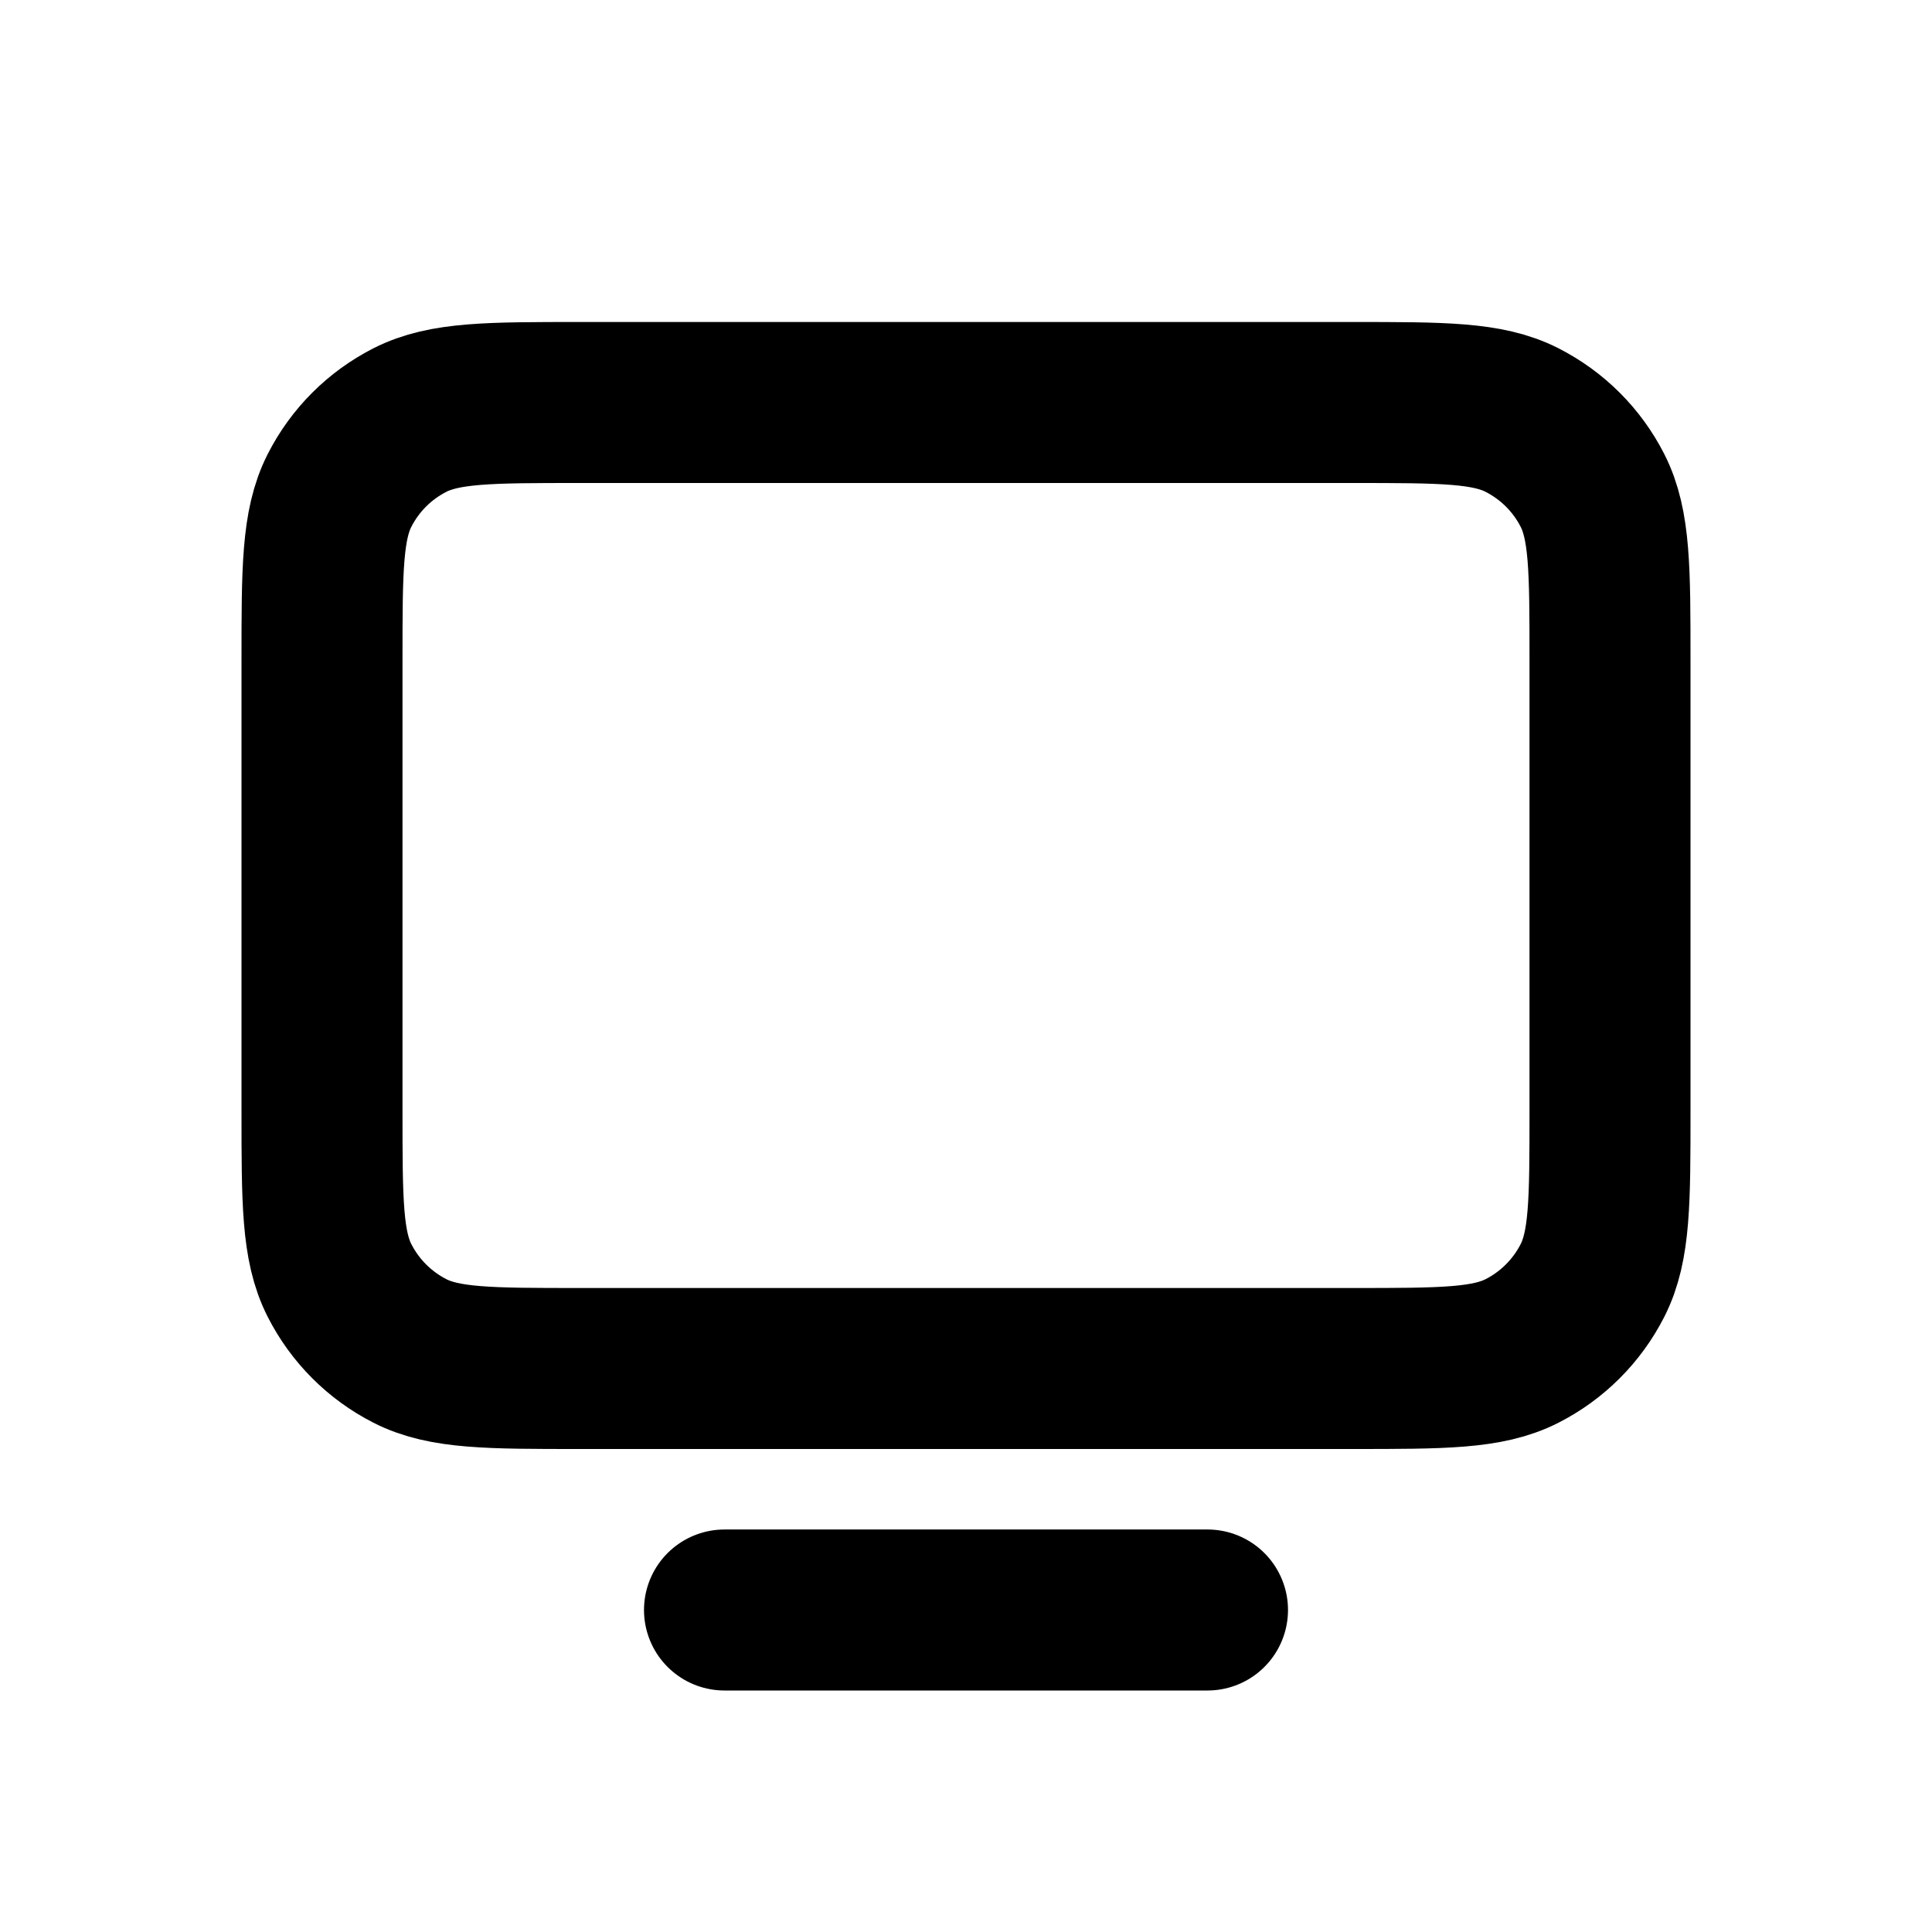
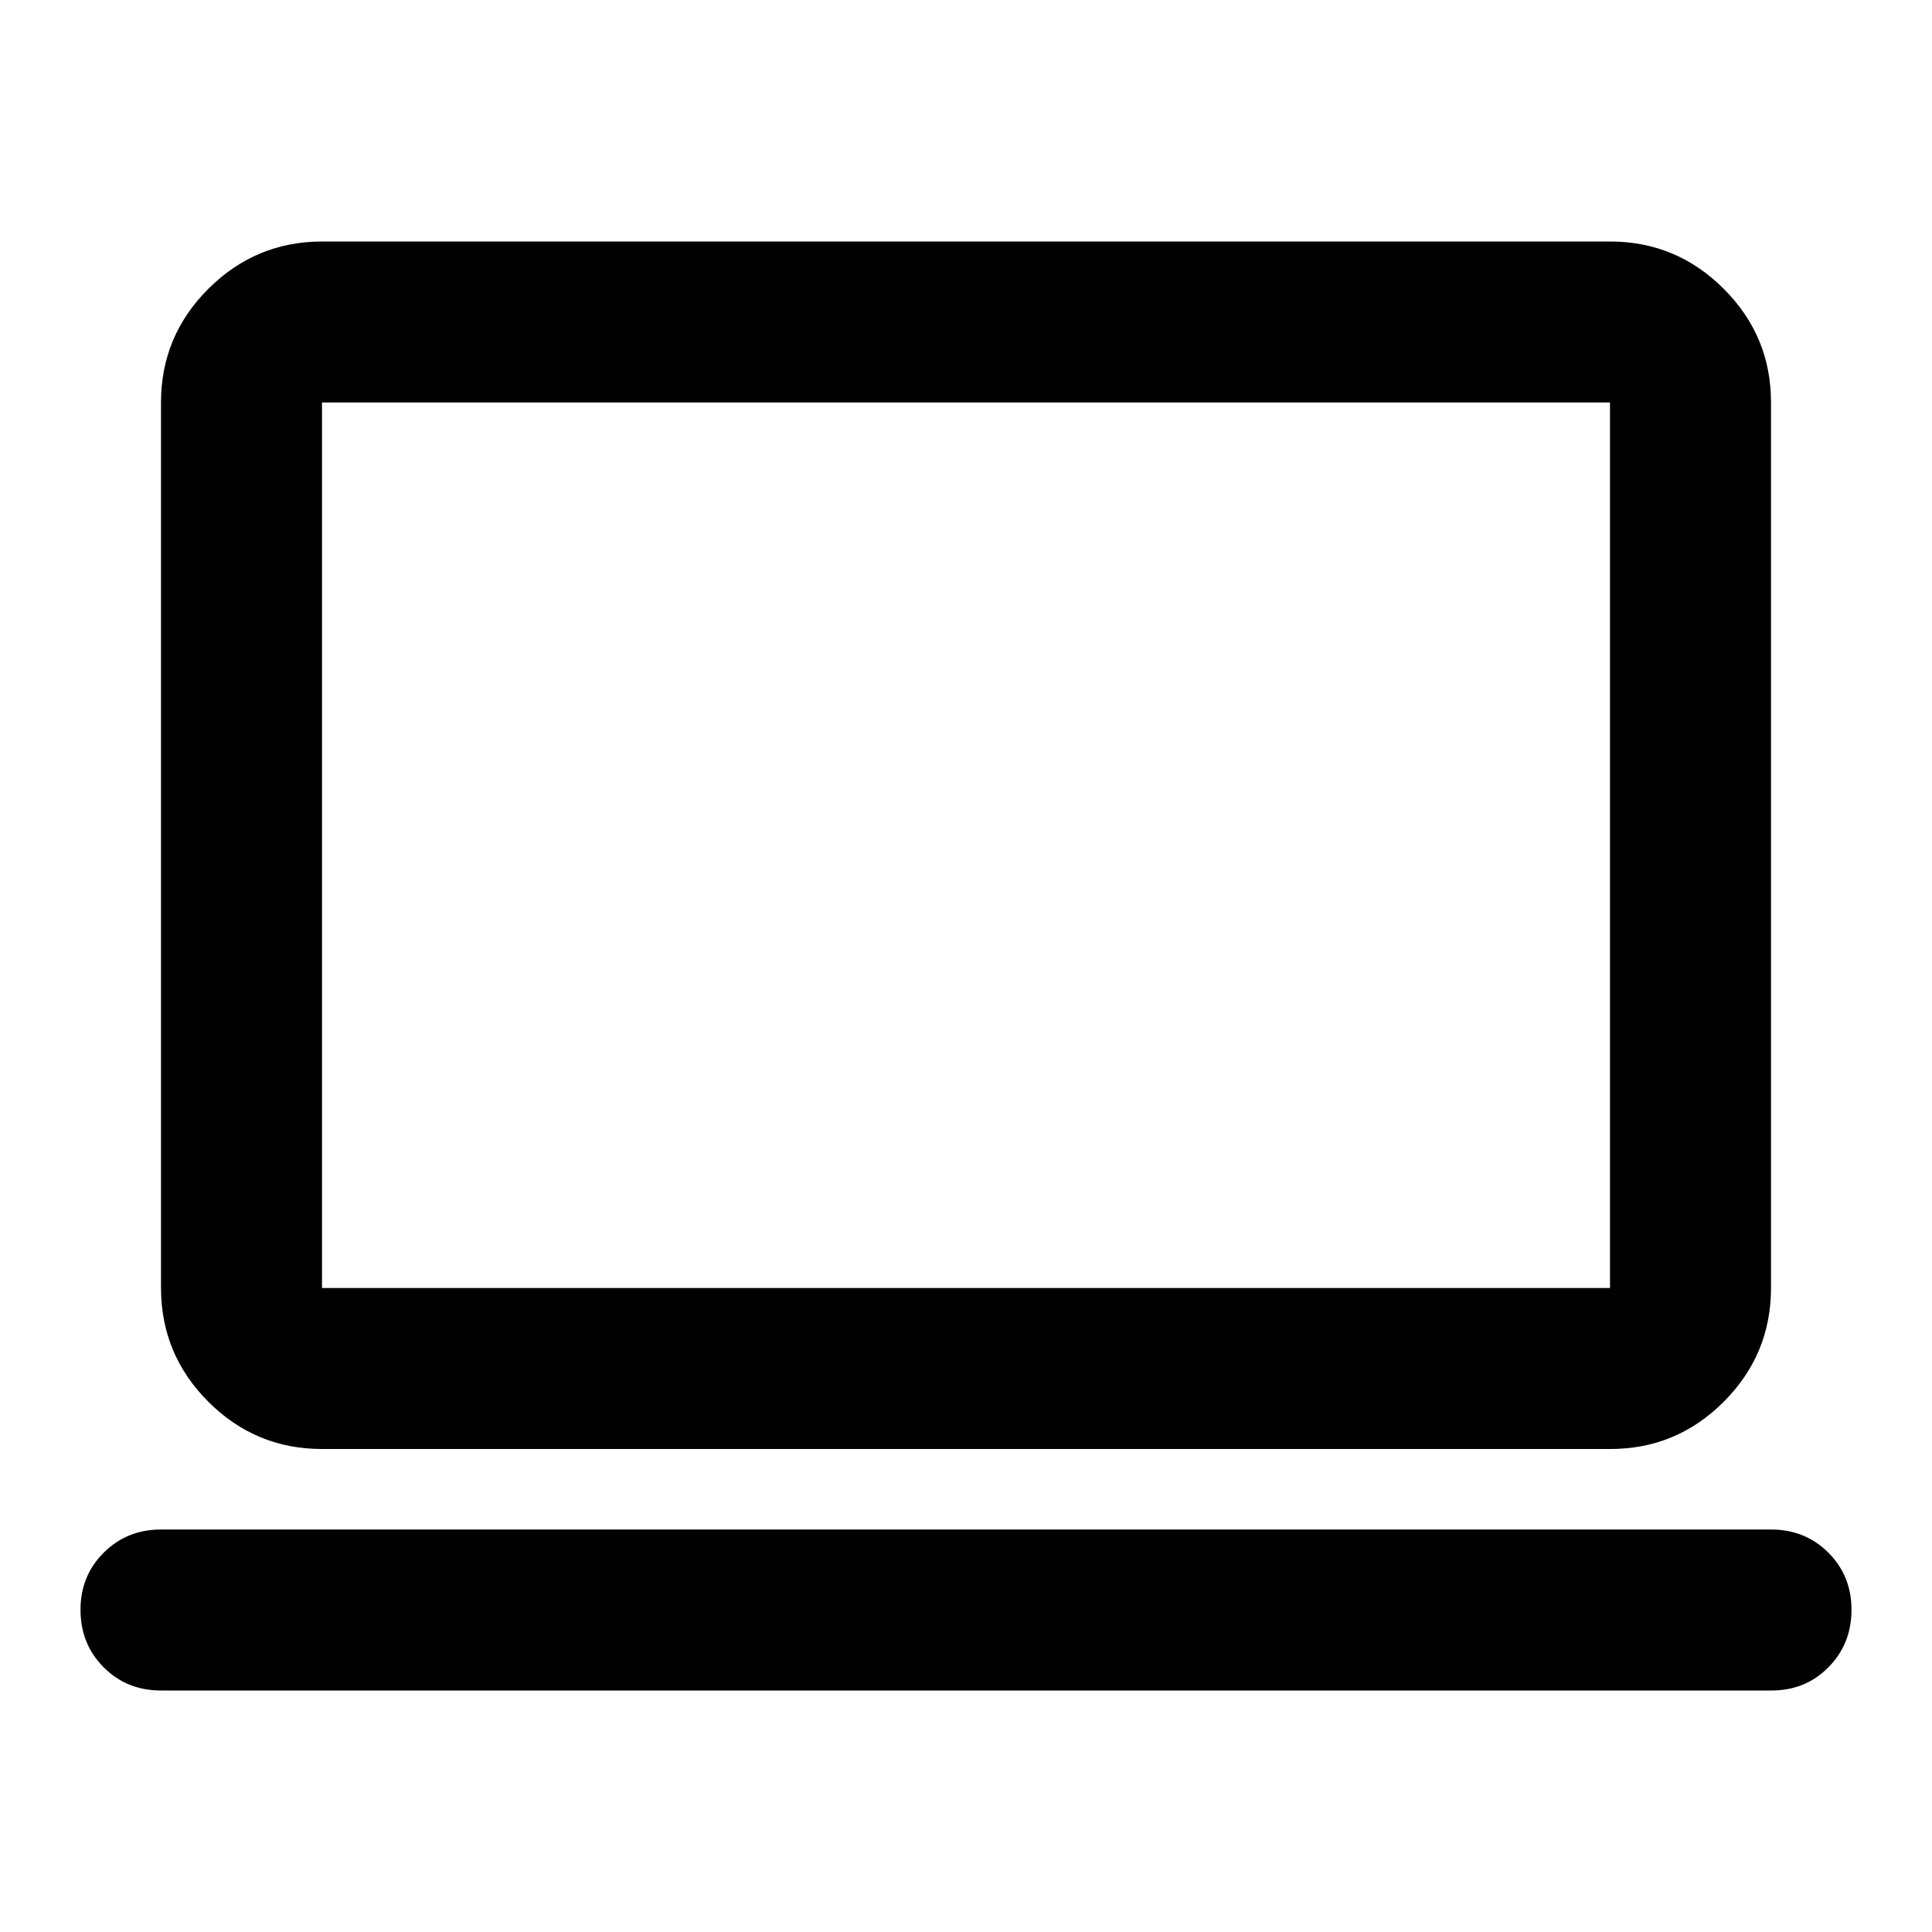
<svg xmlns="http://www.w3.org/2000/svg" viewBox="0 0 24 24">
-   <path fill="none" stroke="currentColor" stroke-linecap="round" stroke-linejoin="round" stroke-width="2" d="M15 20H9m-5-6.2V8.2c0-1.12 0-1.68.218-2.108c.192-.377.497-.682.874-.874C5.52 5 6.08 5 7.2 5h9.6c1.12 0 1.68 0 2.107.218c.377.192.683.497.875.874c.218.427.218.987.218 2.105v5.606c0 1.118 0 1.677-.218 2.104a2 2 0 0 1-.875.875c-.427.218-.986.218-2.104.218H7.197c-1.118 0-1.678 0-2.105-.218a2 2 0 0 1-.874-.875C4 15.48 4 14.92 4 13.8" />
+   <path fill="currentColor" d="M2 21q-.425 0-.712-.288T1 20t.288-.712T2 19h20q.425 0 .713.288T23 20t-.288.713T22 21zm2-3q-.825 0-1.412-.587T2 16V5q0-.825.588-1.412T4 3h16q.825 0 1.413.588T22 5v11q0 .825-.587 1.413T20 18zm0-2h16V5H4zm0 0V5z" />
</svg>
